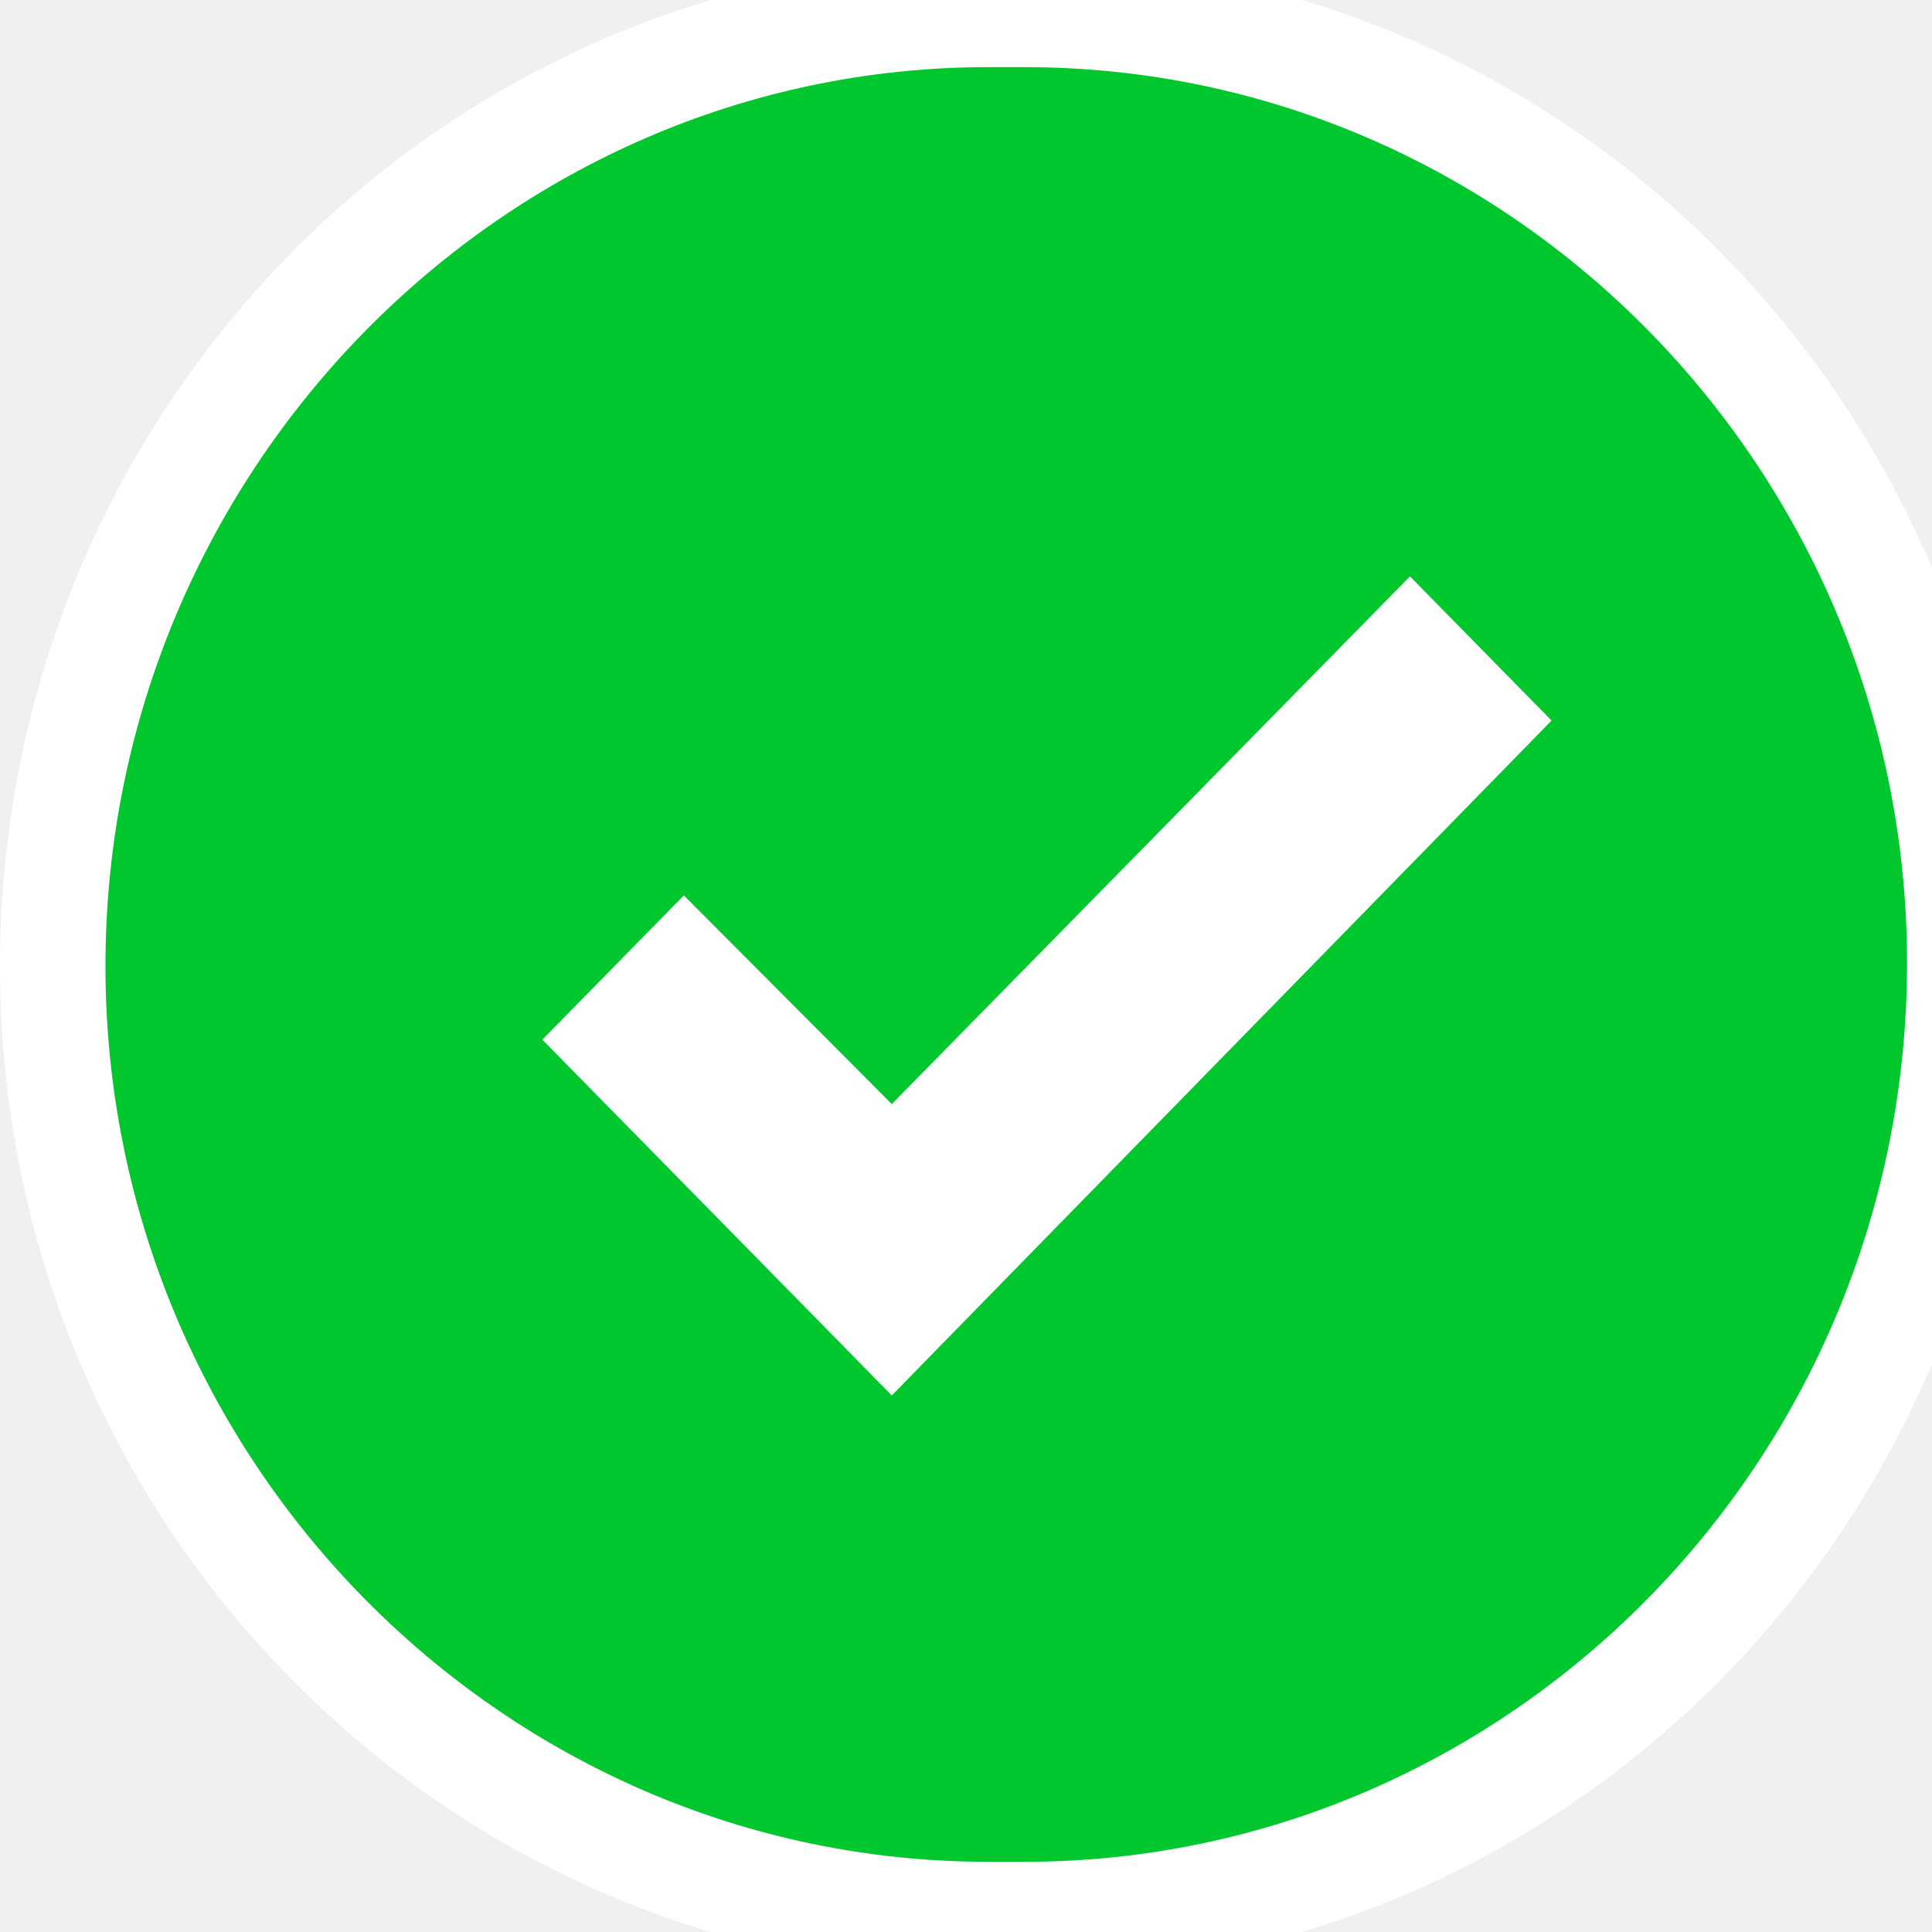
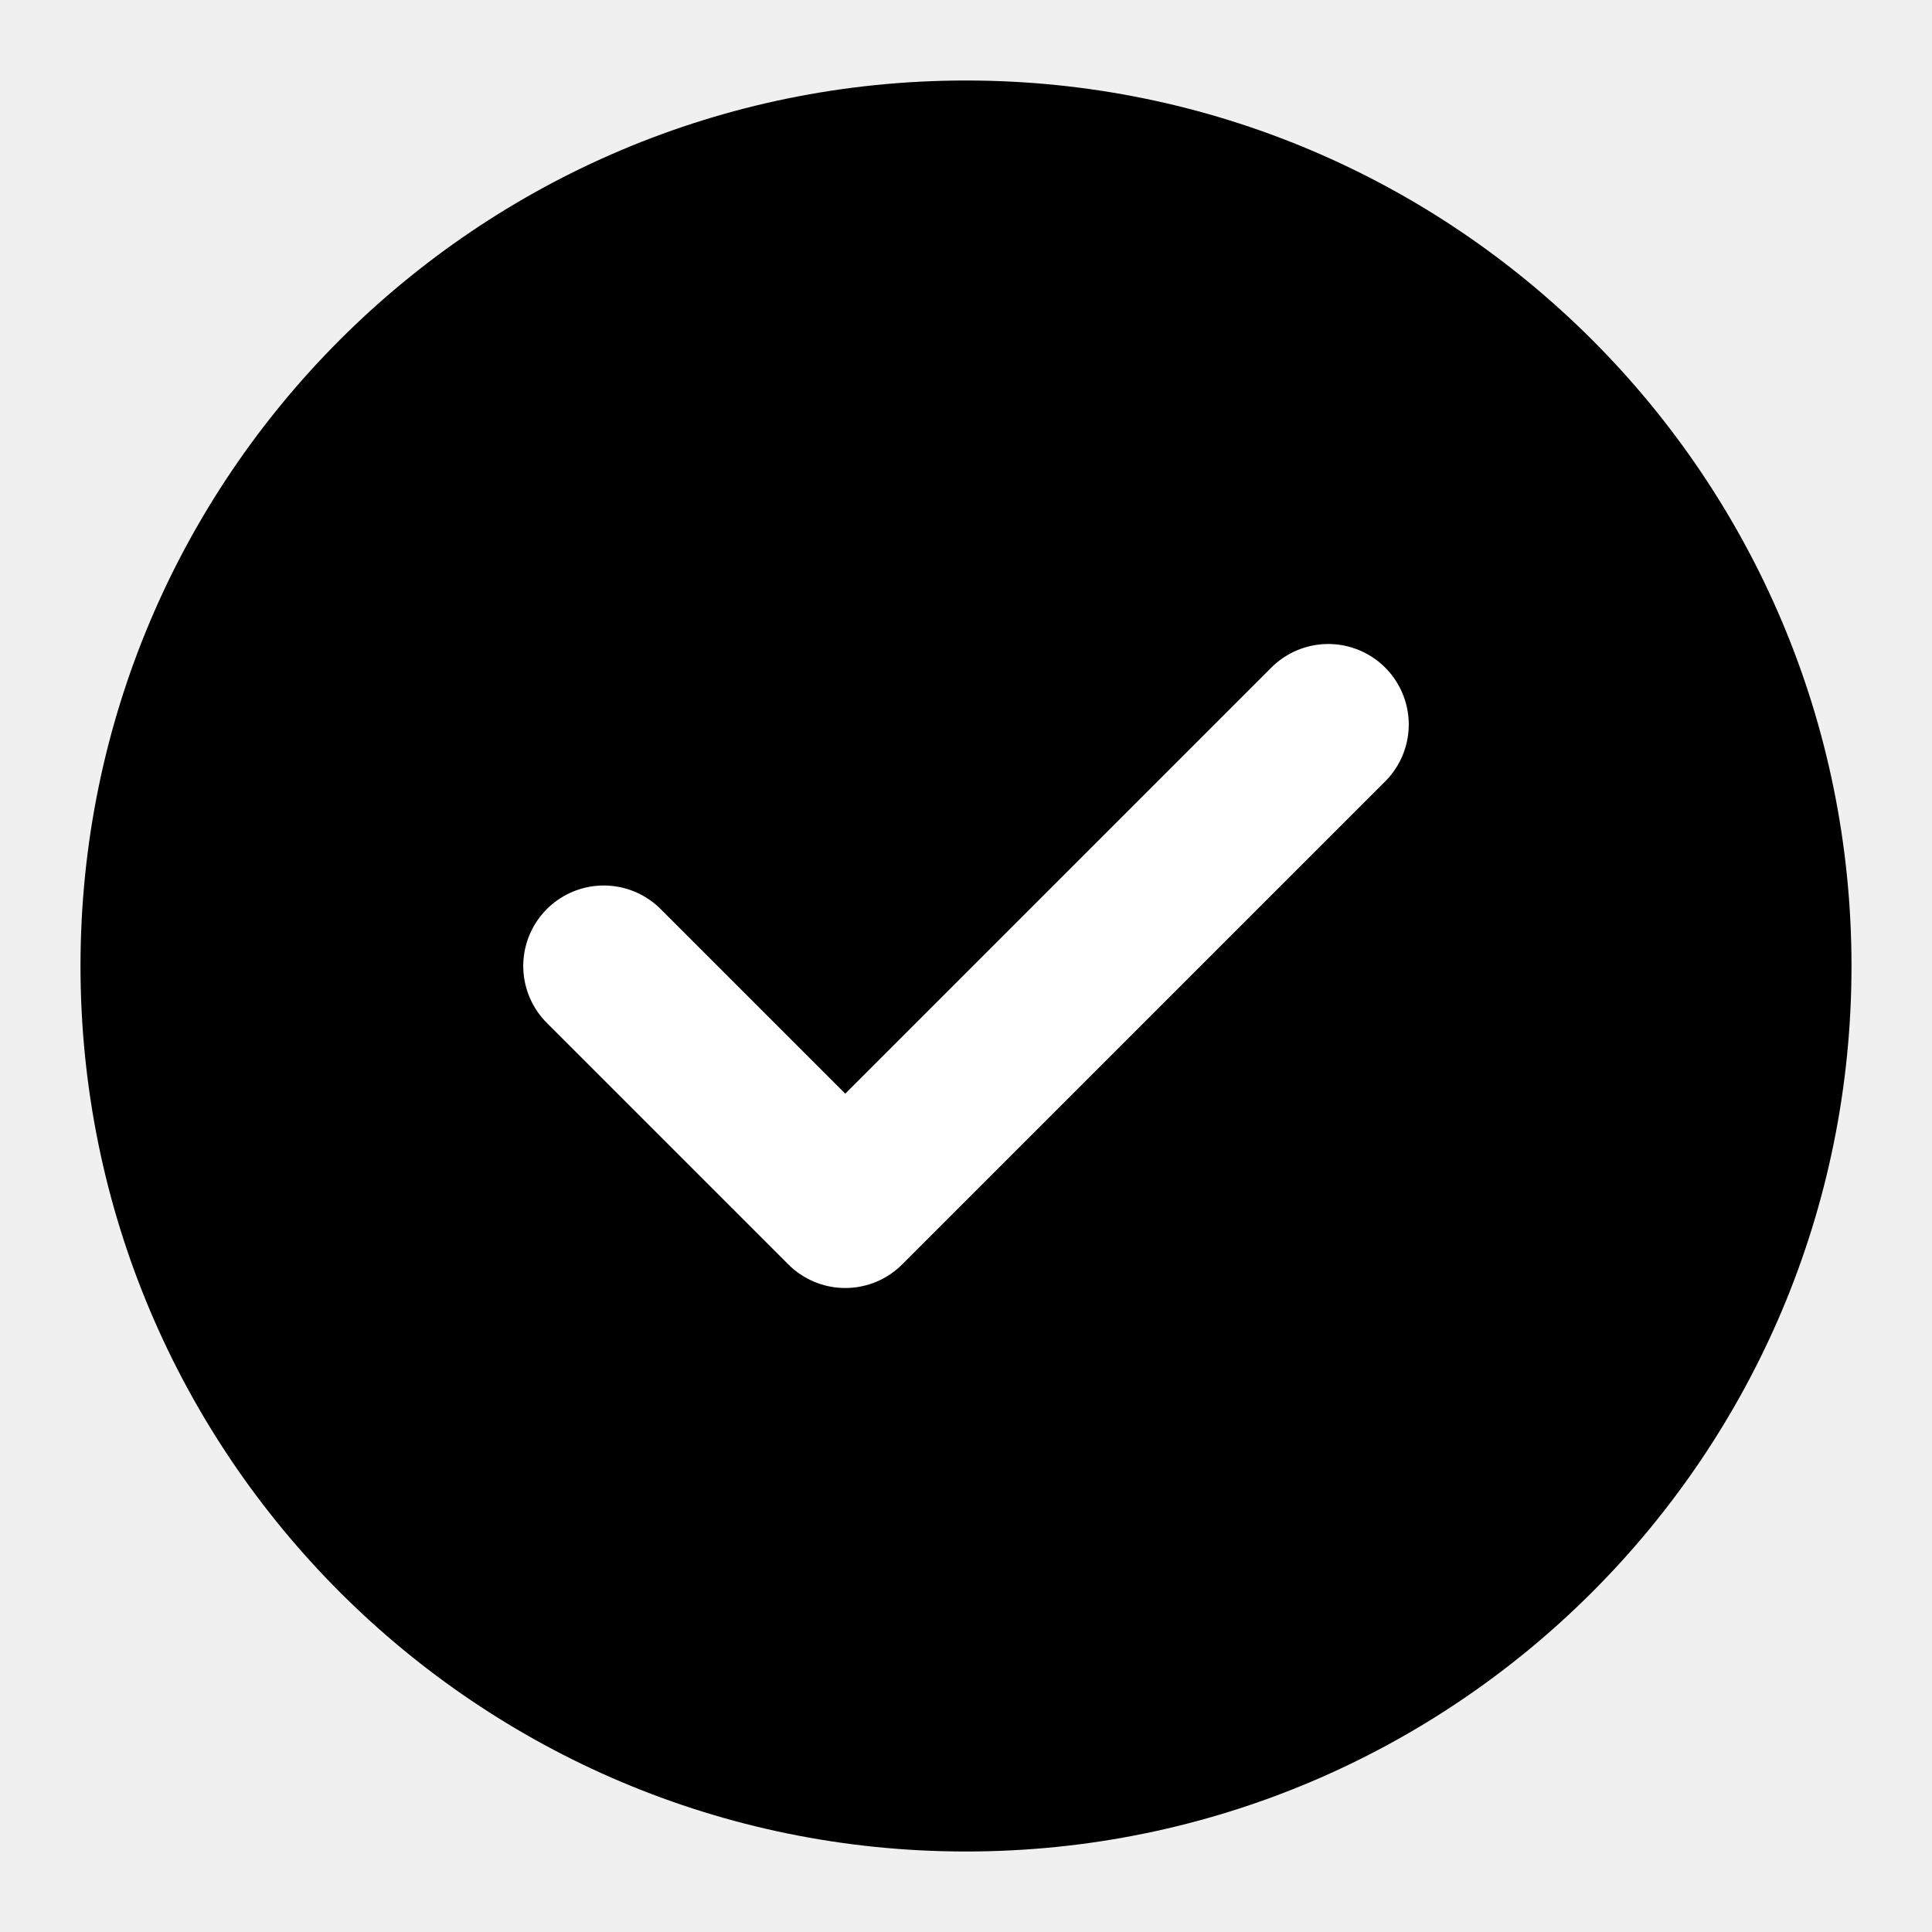
- <svg xmlns="http://www.w3.org/2000/svg" width="24" height="24" viewBox="0 0 24 24" fill="none">
-   <g clip-path="url(#clip0_320_4570)">
-     <g clip-path="url(#clip1_320_4570)">
-       <path d="M12.725 23.814H12.275C5.876 23.814 0.674 18.517 0.674 12C0.674 5.483 5.876 0.186 12.275 0.186H12.725C19.124 0.186 24.326 5.483 24.326 12C24.326 18.517 19.162 23.814 12.725 23.814Z" fill="#00C72E" />
-       <path d="M12.725 24.5H12.275C5.502 24.5 0 18.898 0 12C0 5.102 5.502 -0.5 12.275 -0.5H12.725C19.498 -0.5 25 5.102 25 12C25 18.898 19.498 24.5 12.725 24.5ZM12.275 0.834C6.25 0.834 1.31 5.864 1.31 12C1.31 18.136 6.25 23.128 12.275 23.128H12.725C18.75 23.128 23.69 18.136 23.69 11.962C23.69 5.864 18.787 0.834 12.725 0.834H12.275Z" fill="white" />
-       <path d="M12.725 3.006C17.59 3.006 21.557 7.046 21.557 12C21.557 16.954 17.59 20.994 12.725 20.994H12.275C7.41 20.994 3.443 16.954 3.443 12C3.443 7.046 7.41 3.006 12.275 3.006H12.725ZM12.725 2.587H12.275C7.186 2.587 3.031 6.817 3.031 12C3.031 17.183 7.186 21.413 12.275 21.413H12.725C17.814 21.413 21.969 17.183 21.969 12C21.969 6.817 17.814 2.587 12.725 2.587Z" fill="#00C72E" />
-       <path d="M17.515 7.16L11.078 13.715L8.495 11.123L6.737 12.915L11.078 17.335L19.274 8.951L17.515 7.16Z" fill="white" />
-     </g>
-   </g>
-   <defs>
-     <clipPath id="clip0_320_4570">
-       <rect width="24" height="24" fill="white" />
-     </clipPath>
-     <clipPath id="clip1_320_4570">
-       <rect width="25" height="25" fill="white" transform="translate(0 -0.5)" />
-     </clipPath>
-   </defs>
+ <svg xmlns="http://www.w3.org/2000/svg" width="24" height="24" viewBox="0 0 24 24">
+   <rect x="1" y="1" width="22" height="22" rx="11" />
+   <path d="M7.5 12L10.5 15L16.5 9" stroke="white" stroke-width="2" stroke-linecap="round" stroke-linejoin="round" />
</svg>
